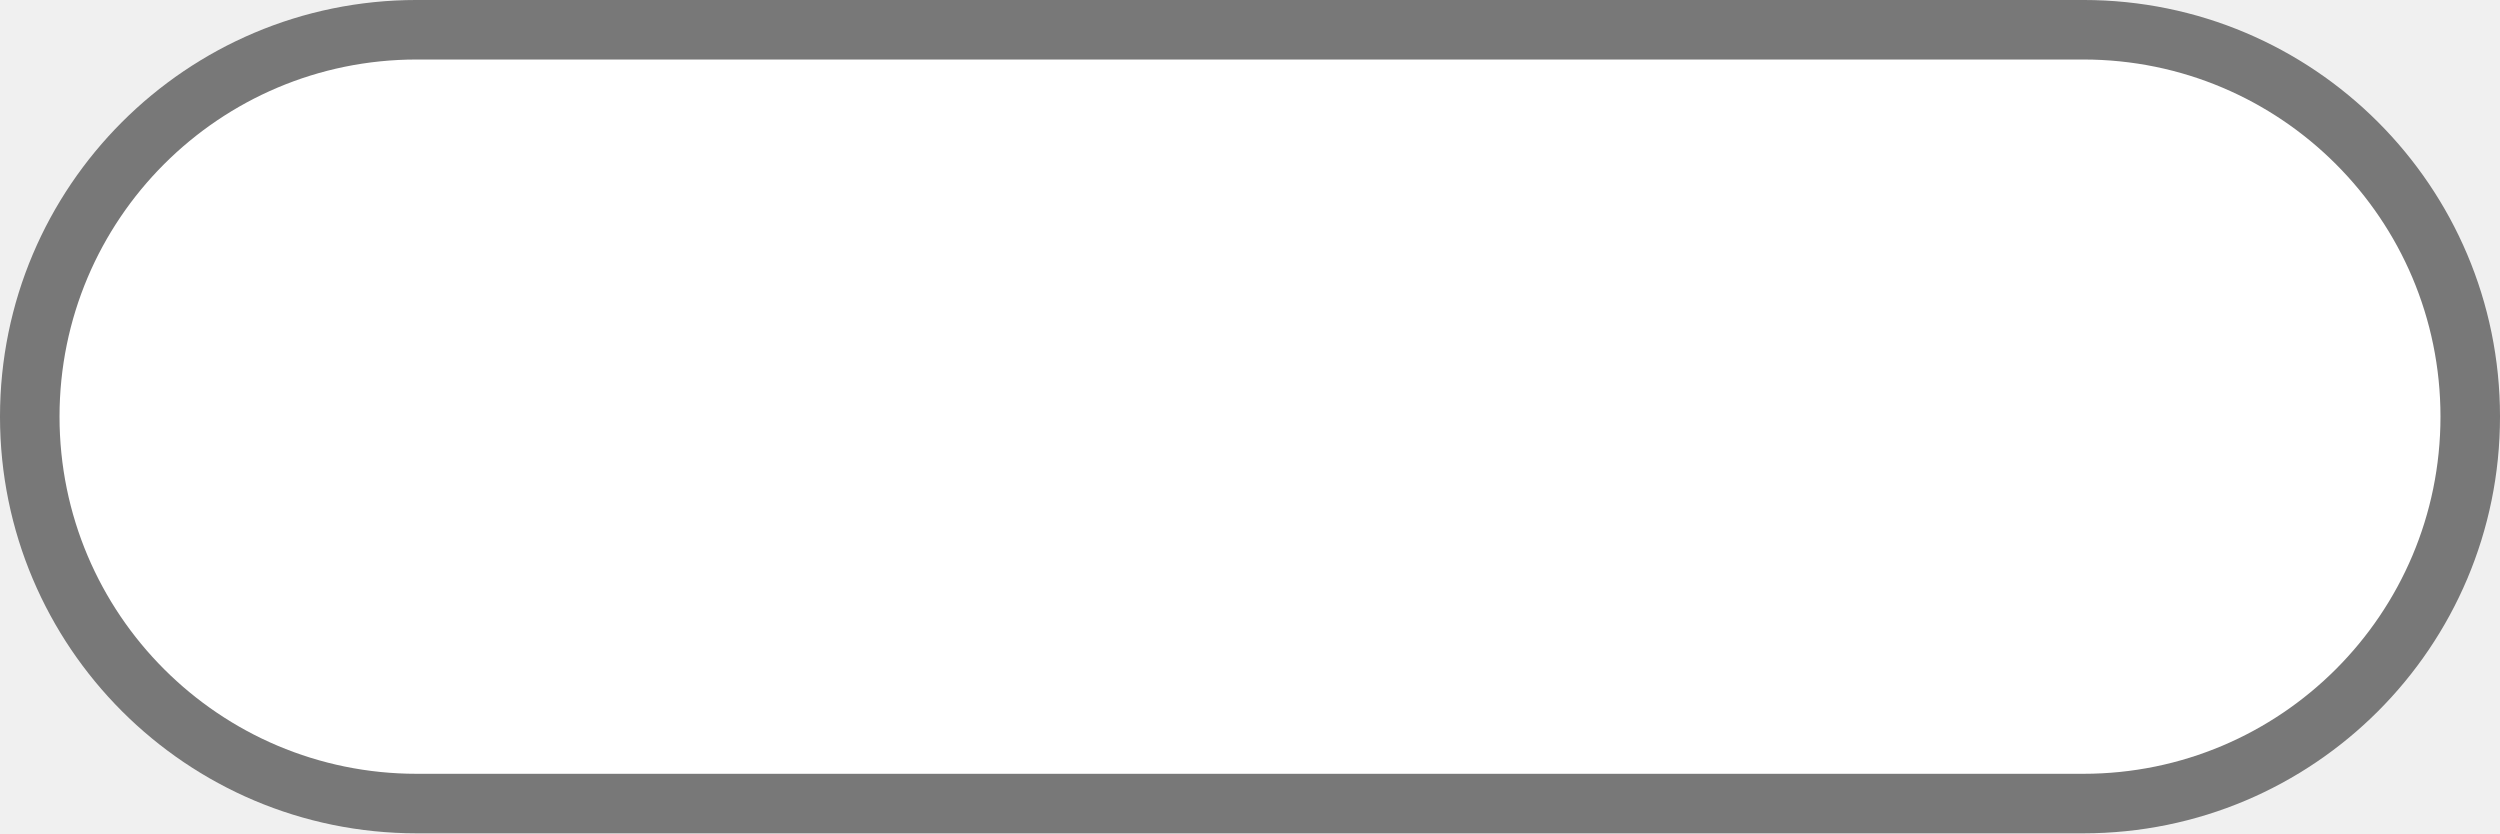
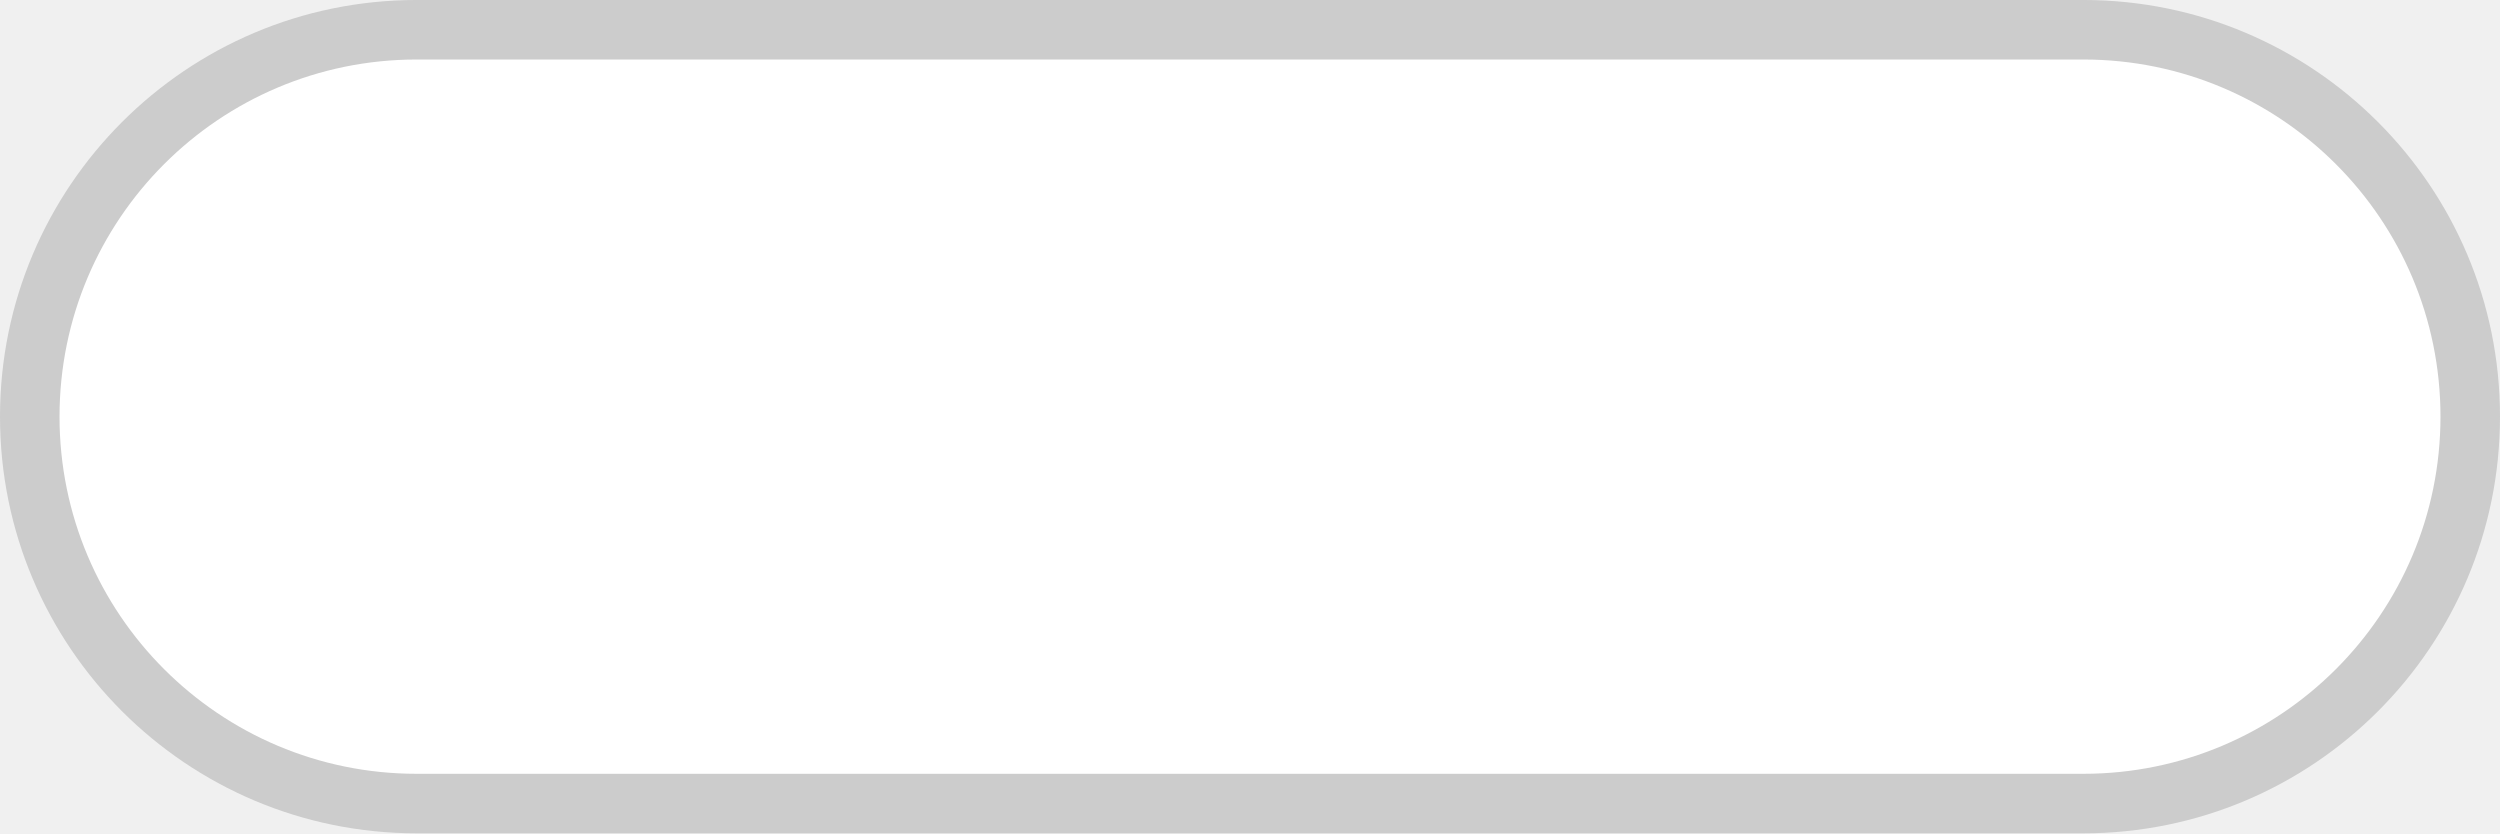
<svg xmlns="http://www.w3.org/2000/svg" width="42" height="14" id="svg5088" version="1.1">
  <defs id="defs5090" />
  <g id="layer1" transform="translate(-54.99999,-943.3622)">
    <g transform="translate(-180,480)" id="generic-md-3">
-       <rect style="opacity:0.5;color:#000000;fill:#000000;fill-opacity:1;fill-rule:evenodd;stroke:none;stroke-width:1;marker:none;visibility:visible;display:inline;overflow:visible;enable-background:accumulate" id="rect3455" width="42" height="14" x="235" y="463.362" rx="7" ry="7" />
+       <rect style="opacity:1;color:#CCCCCC;fill:#CCCCCC;fill-opacity:1;fill-rule:evenodd;stroke:none;stroke-width:1;marker:none;visibility:visible;display:inline;overflow:visible;enable-background:accumulate" id="rect3455" width="42" height="14" x="235" y="463.362" rx="7" ry="7" />
      <rect y="464.362" x="236" height="12" width="40" id="rect3457" style="color:#000000;fill:#ffffff;fill-opacity:1;fill-rule:evenodd;stroke:none;stroke-width:1;marker:none;visibility:visible;display:inline;overflow:visible;enable-background:accumulate" rx="6" ry="6" />
    </g>
  </g>
</svg>
